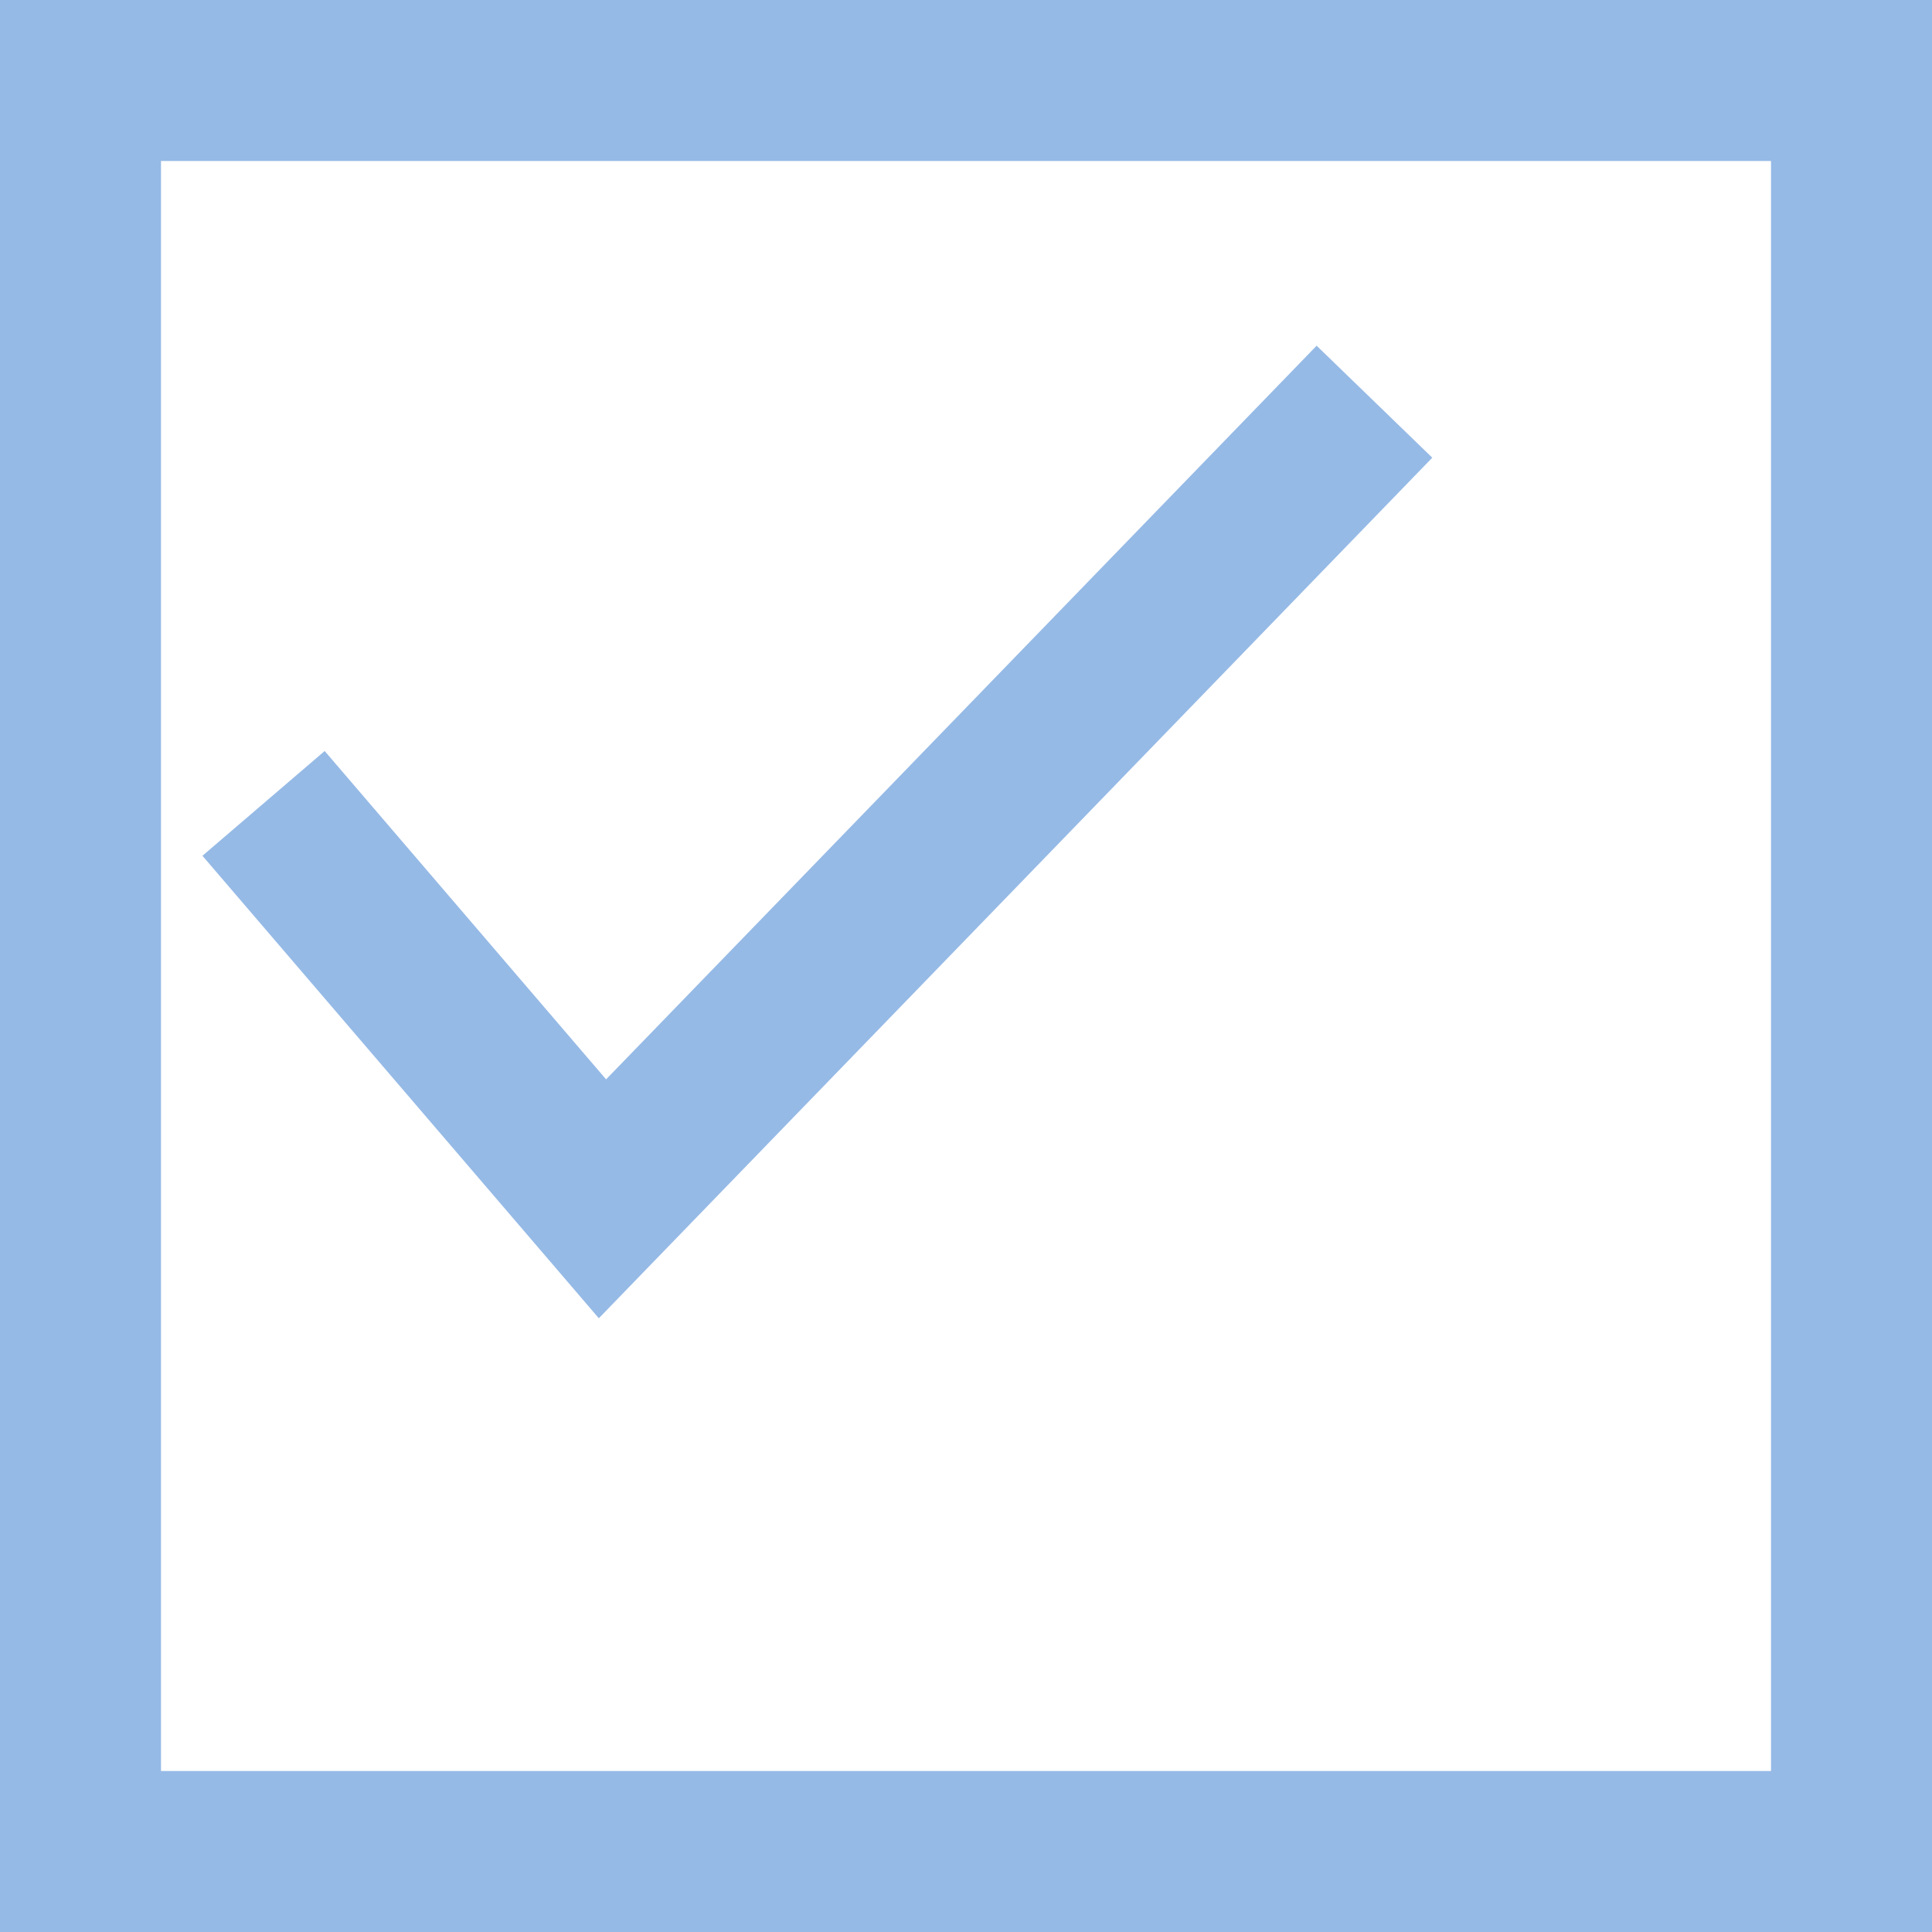
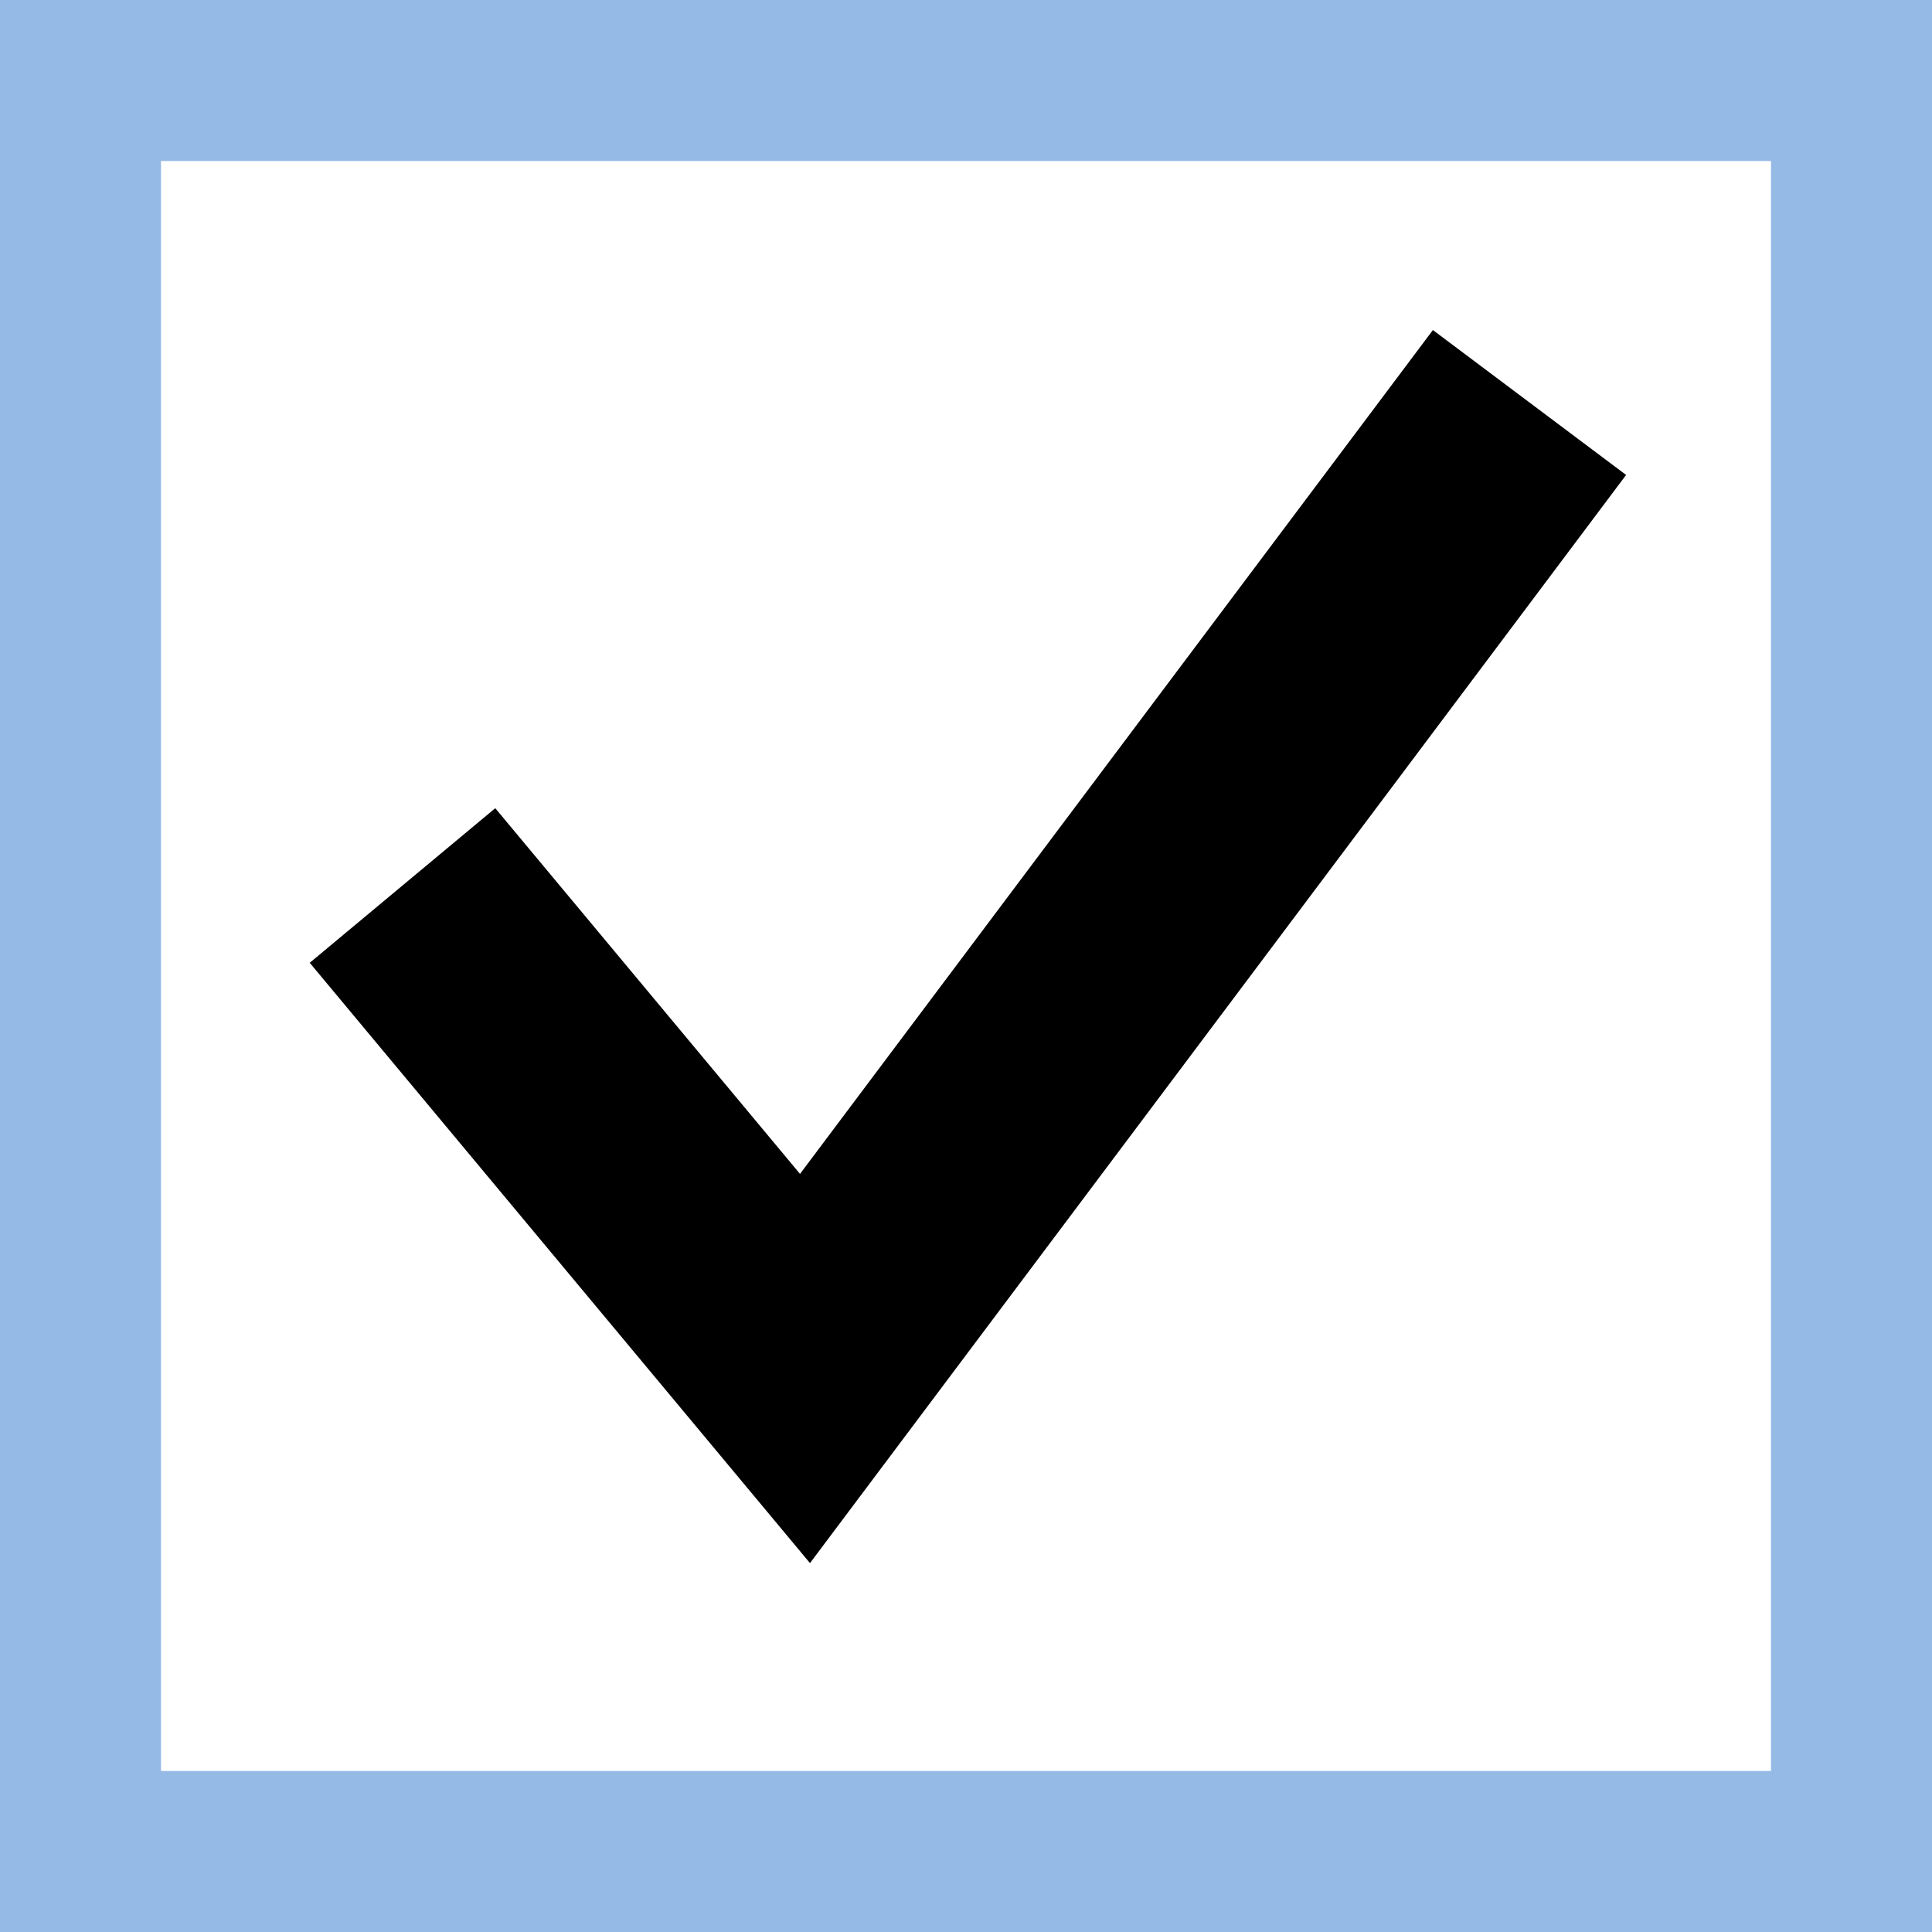
- <svg xmlns="http://www.w3.org/2000/svg" width="12px" height="12px" version="1.1" viewBox="0 0 12 12">
-   <rect x=".5" y=".5" width="11" height="11" fill="#fff" stroke="#96bae6" style="paint-order:markers fill stroke" />
-   <path d="m1.637 4.99 2.105 2.456 4.795-4.951" fill="none" stroke="#96bae6" stroke-width="1px" />
+ <svg xmlns="http://www.w3.org/2000/svg" width="12" height="12" version="1.1">
+   <rect x=".5" y=".5" width="11" height="11" fill="#fff" stroke="#96bae6" />
+   <path d="m2.5 5.5 2.5 3 4.5-6" fill="none" stroke="#000" stroke-width="1.5" />
</svg>
